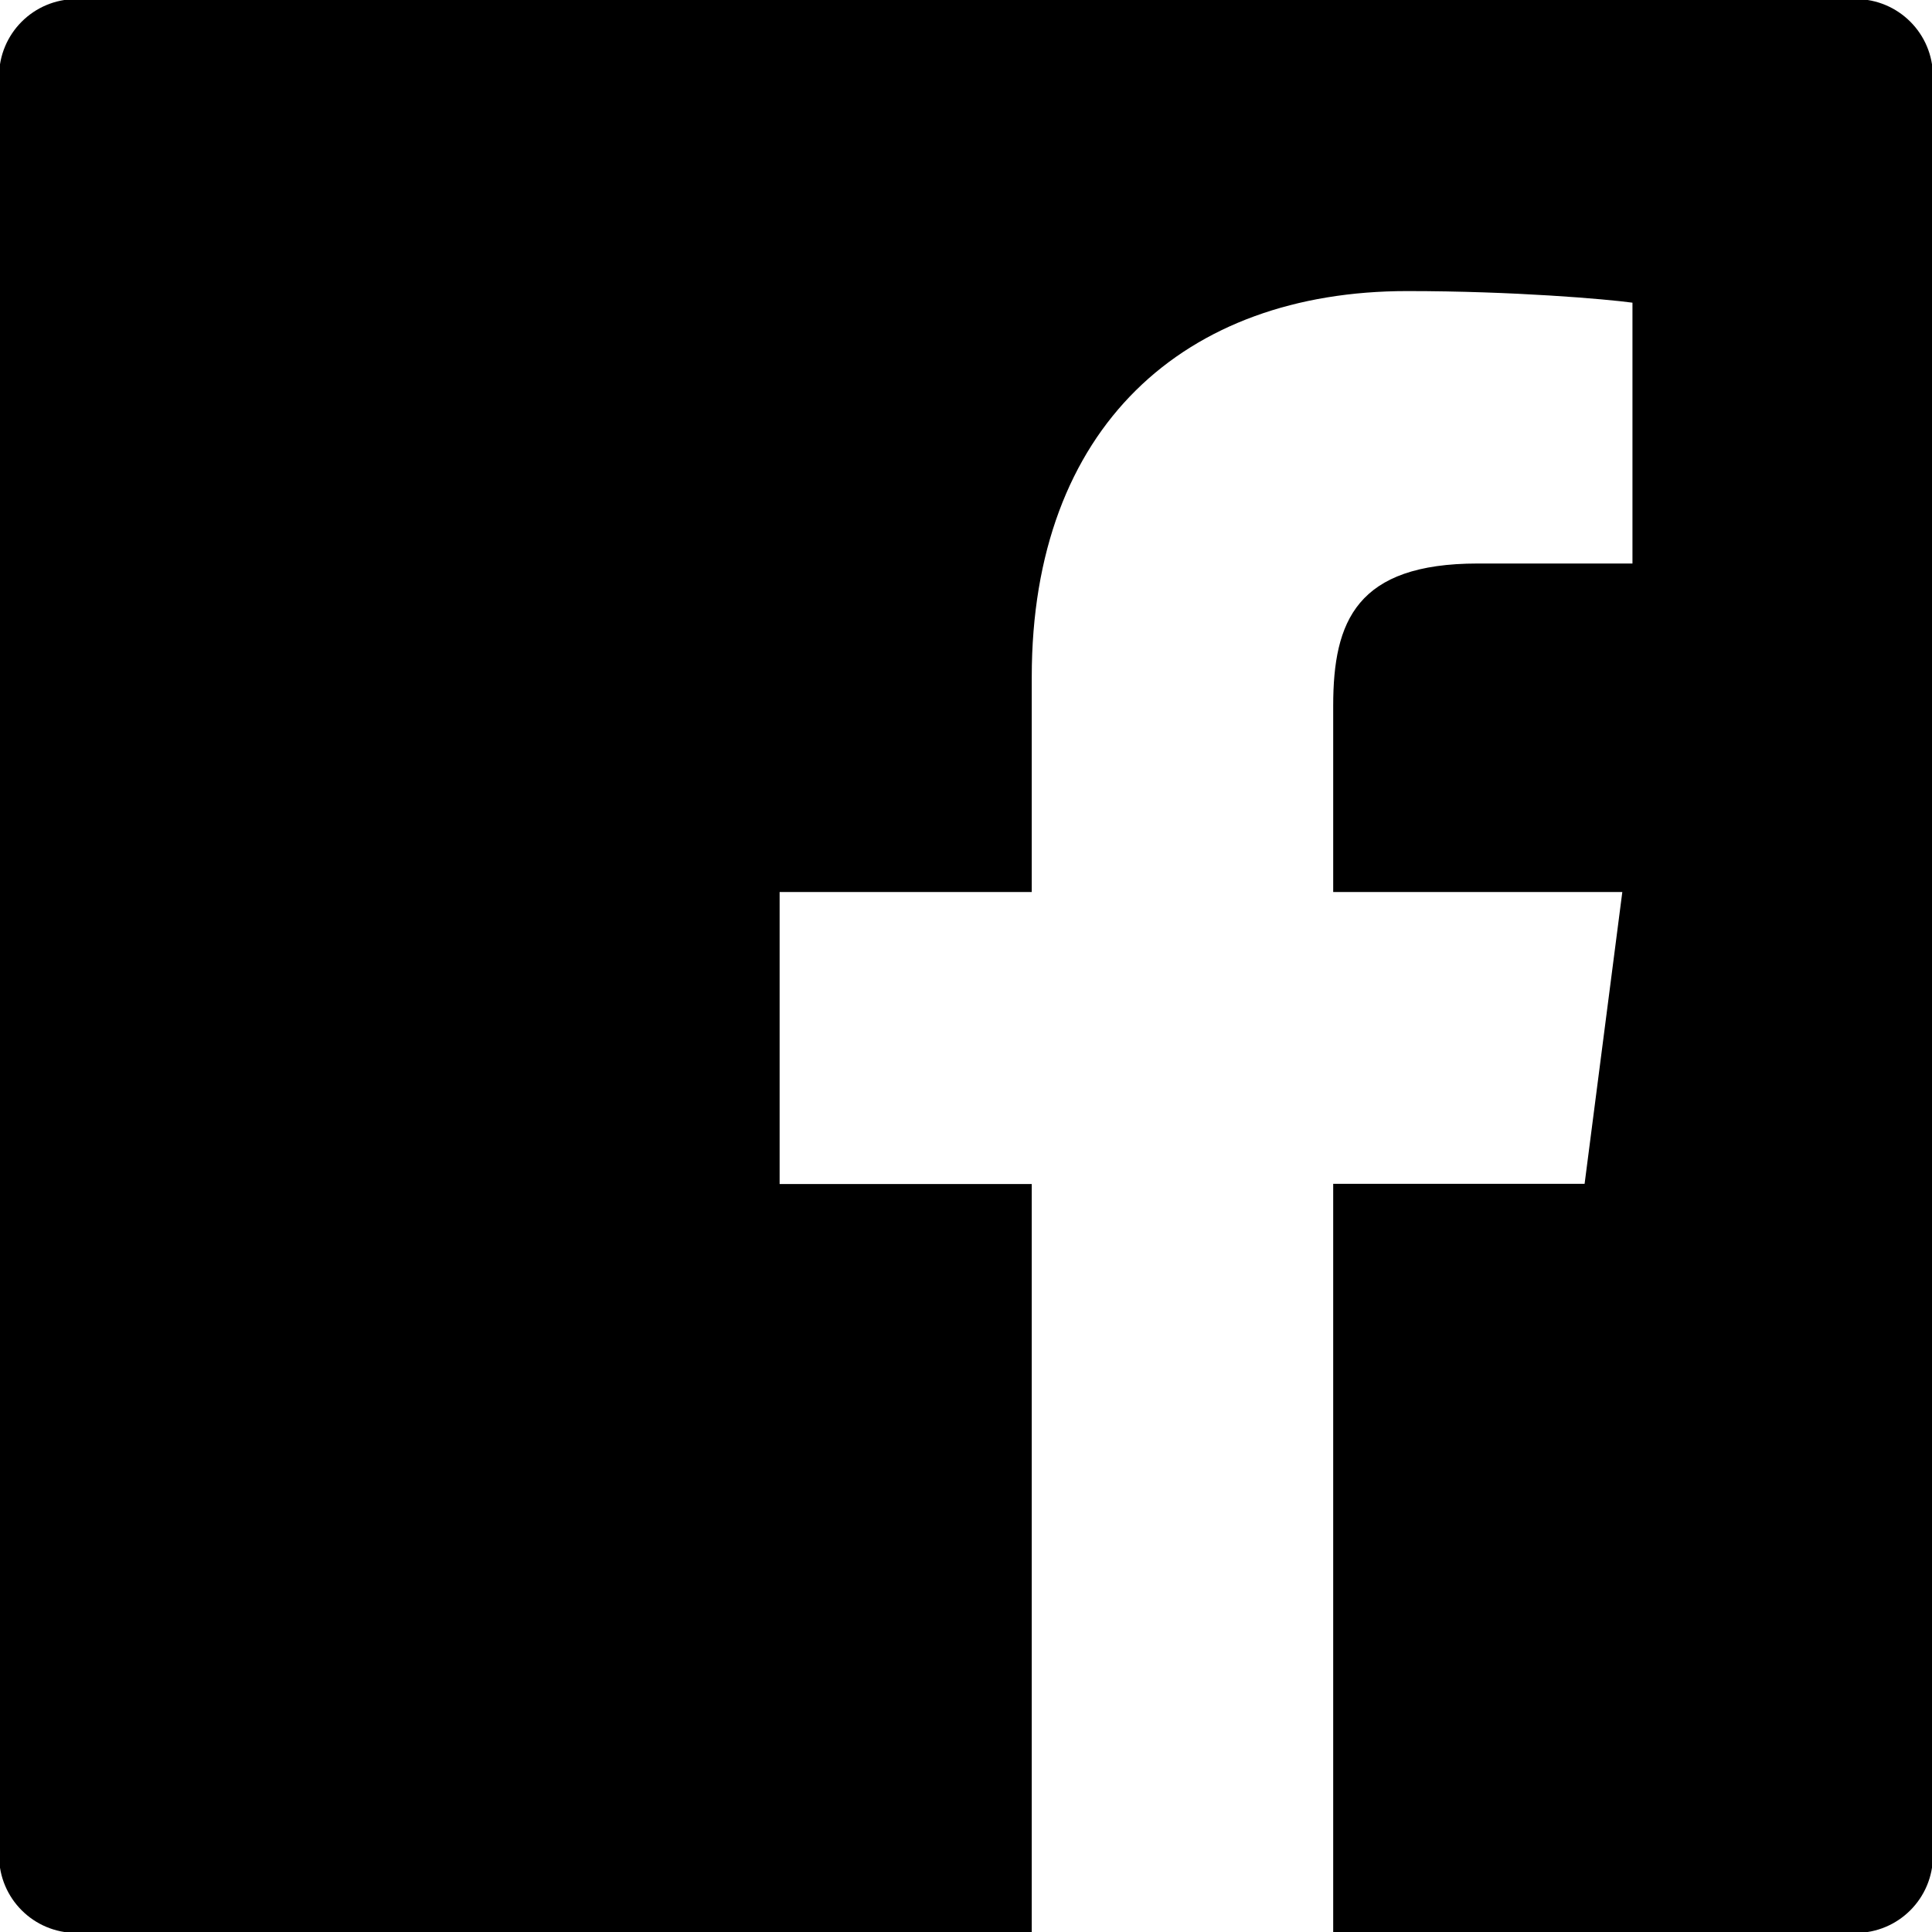
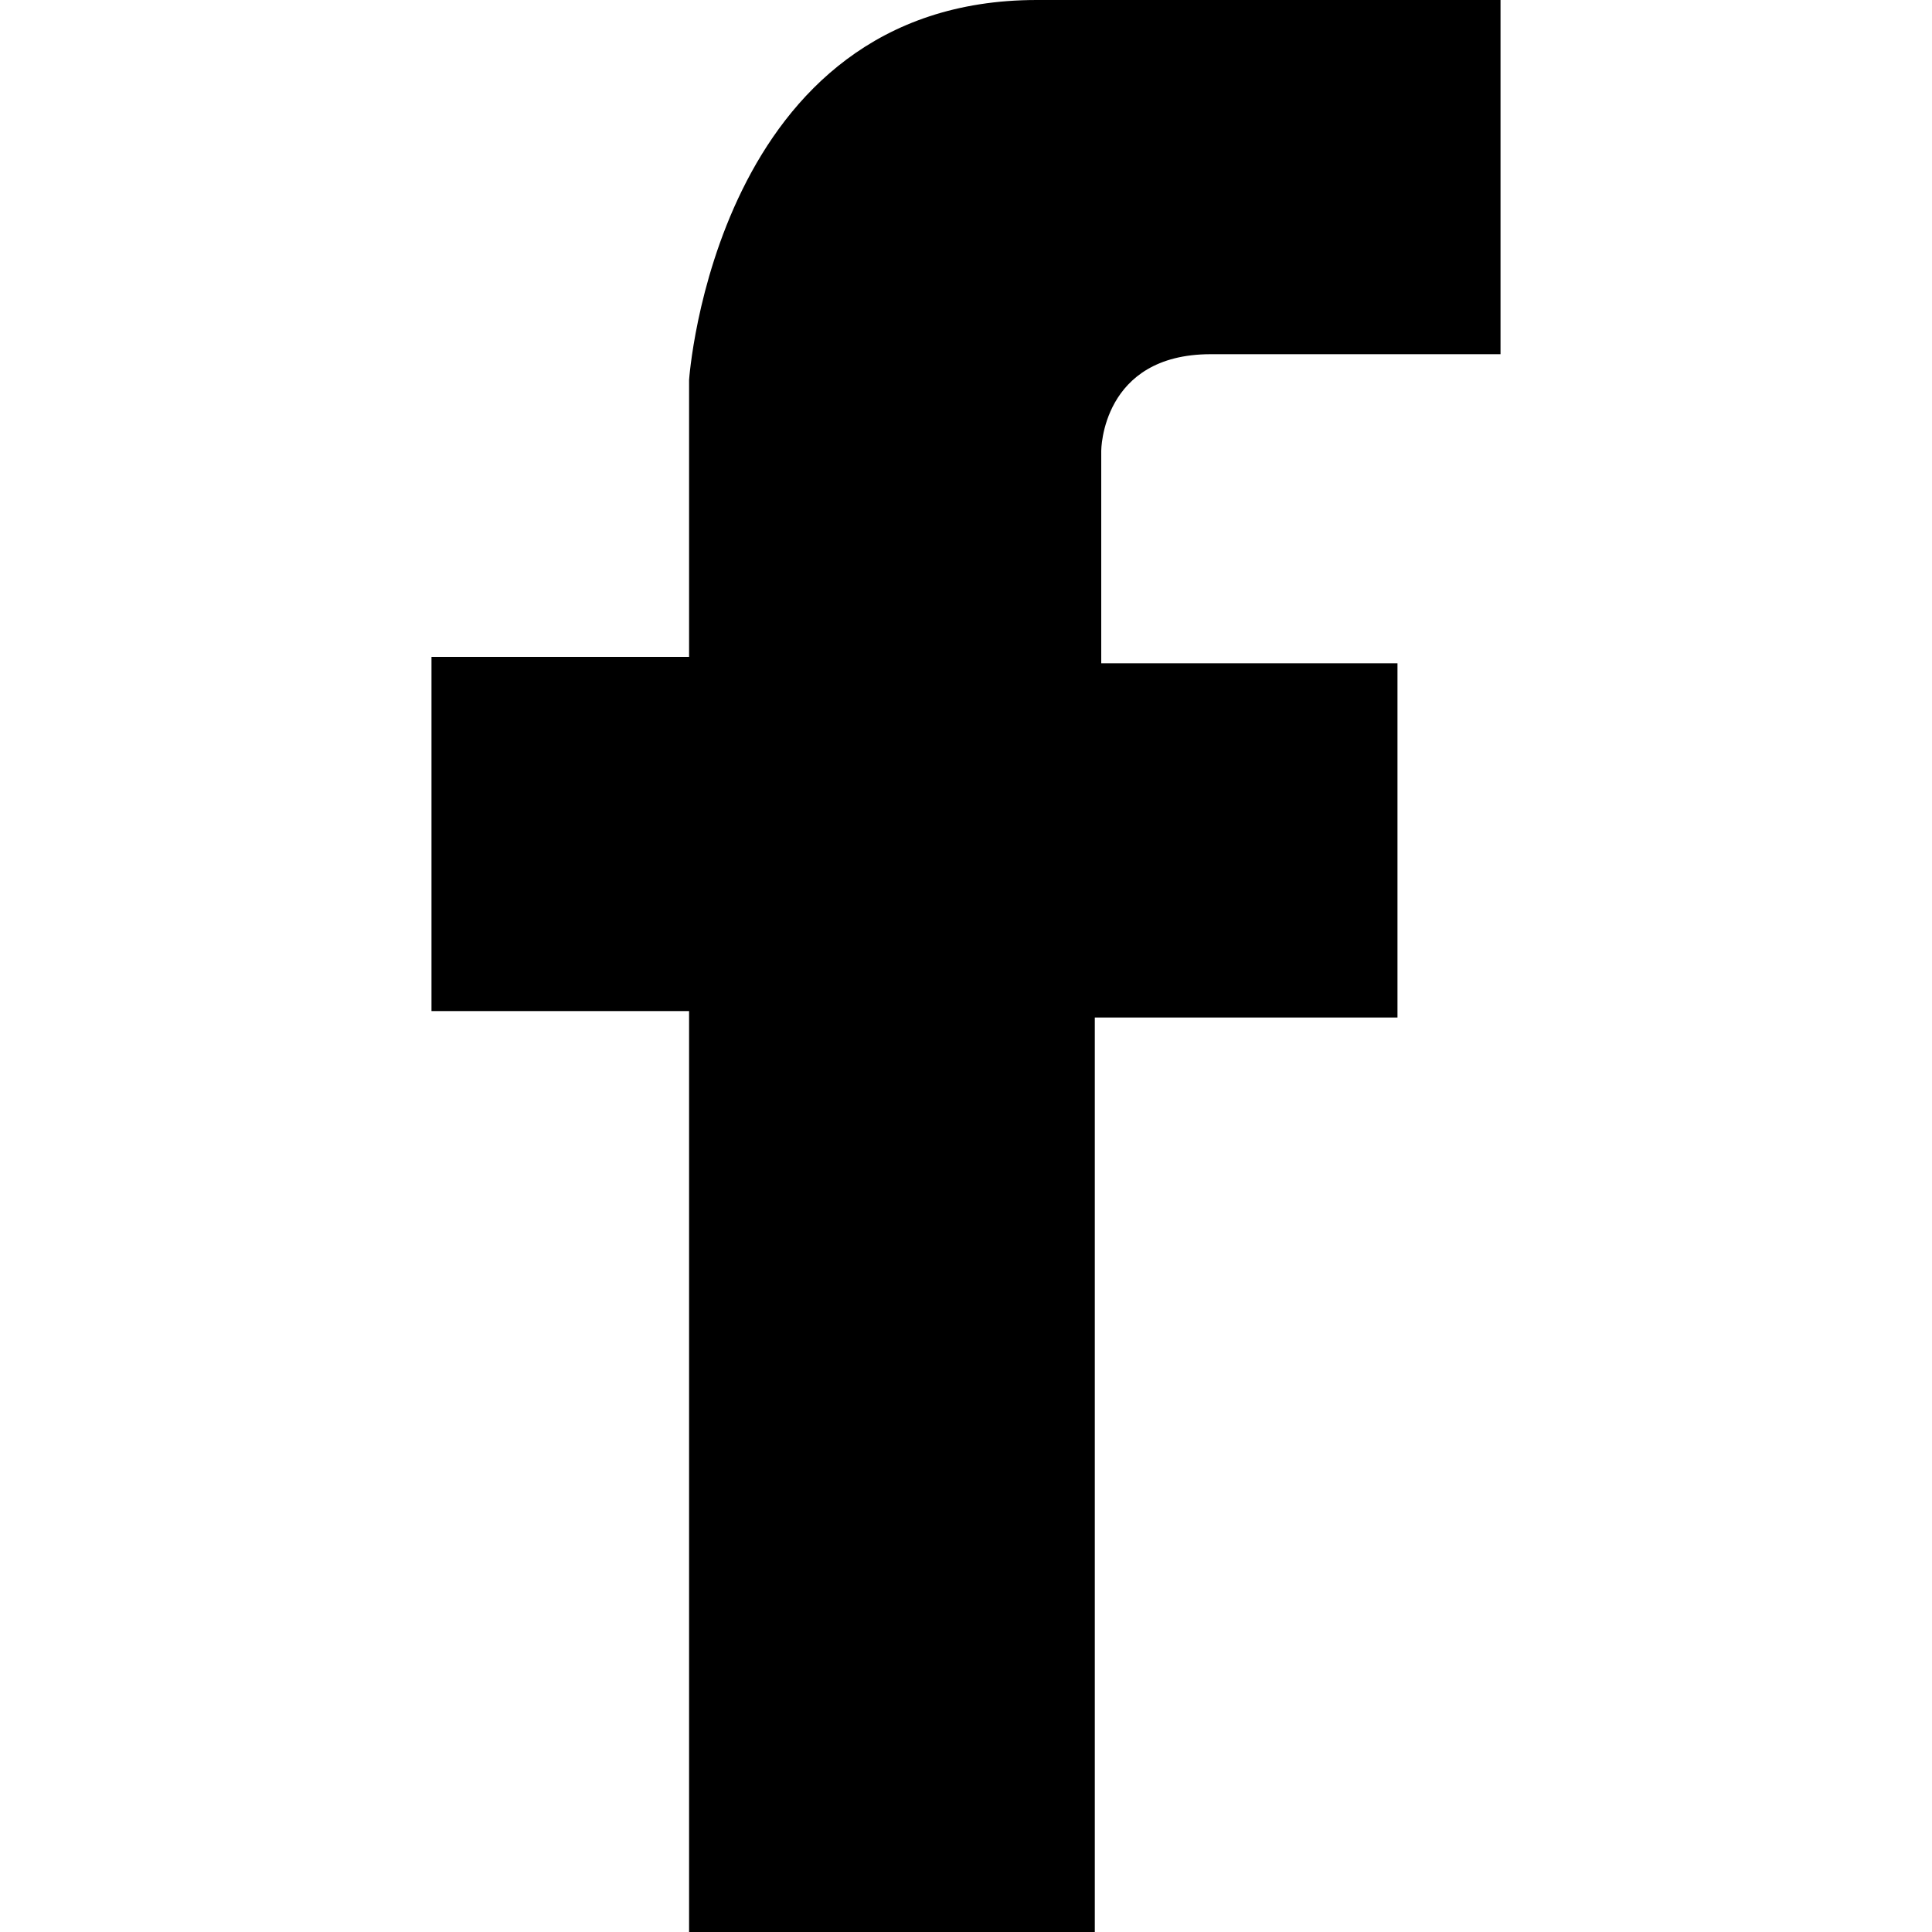
<svg xmlns="http://www.w3.org/2000/svg" viewBox="0 0 1024 1024" version="1.1">
  <g class="fore">
-     <path d="m983.5,-0.5l-943,0c-22.678,0 -41,18.322 -41,41l0,943c0,22.678 18.322,41 41,41l943,0c22.678,0 41,-18.322 41,-41l0,-943c0,-22.678 -18.322,-41 -41,-41zm-118.387,299.172l-81.872,0c-64.191,0 -76.619,30.494 -76.619,75.338l0,98.784l153.237,0l-19.988,154.647l-133.25,0l0,397.059l-159.772,0l0,-396.931l-133.634,0l0,-154.775l133.634,0l0,-114.031c0,-132.353 80.847,-204.488 198.978,-204.488c56.631,0 105.191,4.228 119.412,6.15l0,138.247l-0.128,0z" />
+     <path d="M740.693 539.307l0-187.733-157.013 0L583.68 238.933c0 0 0-51.2 58.027-51.2 58.027 0 153.6 0 153.6 0L795.307 0 549.547 0C378.88 0 365.227 201.387 365.227 201.387l0 146.773-136.533 0 0 187.733 136.533 0L365.227 1024l215.04 0L580.267 539.307 740.693 539.307z" />
  </g>
</svg>
